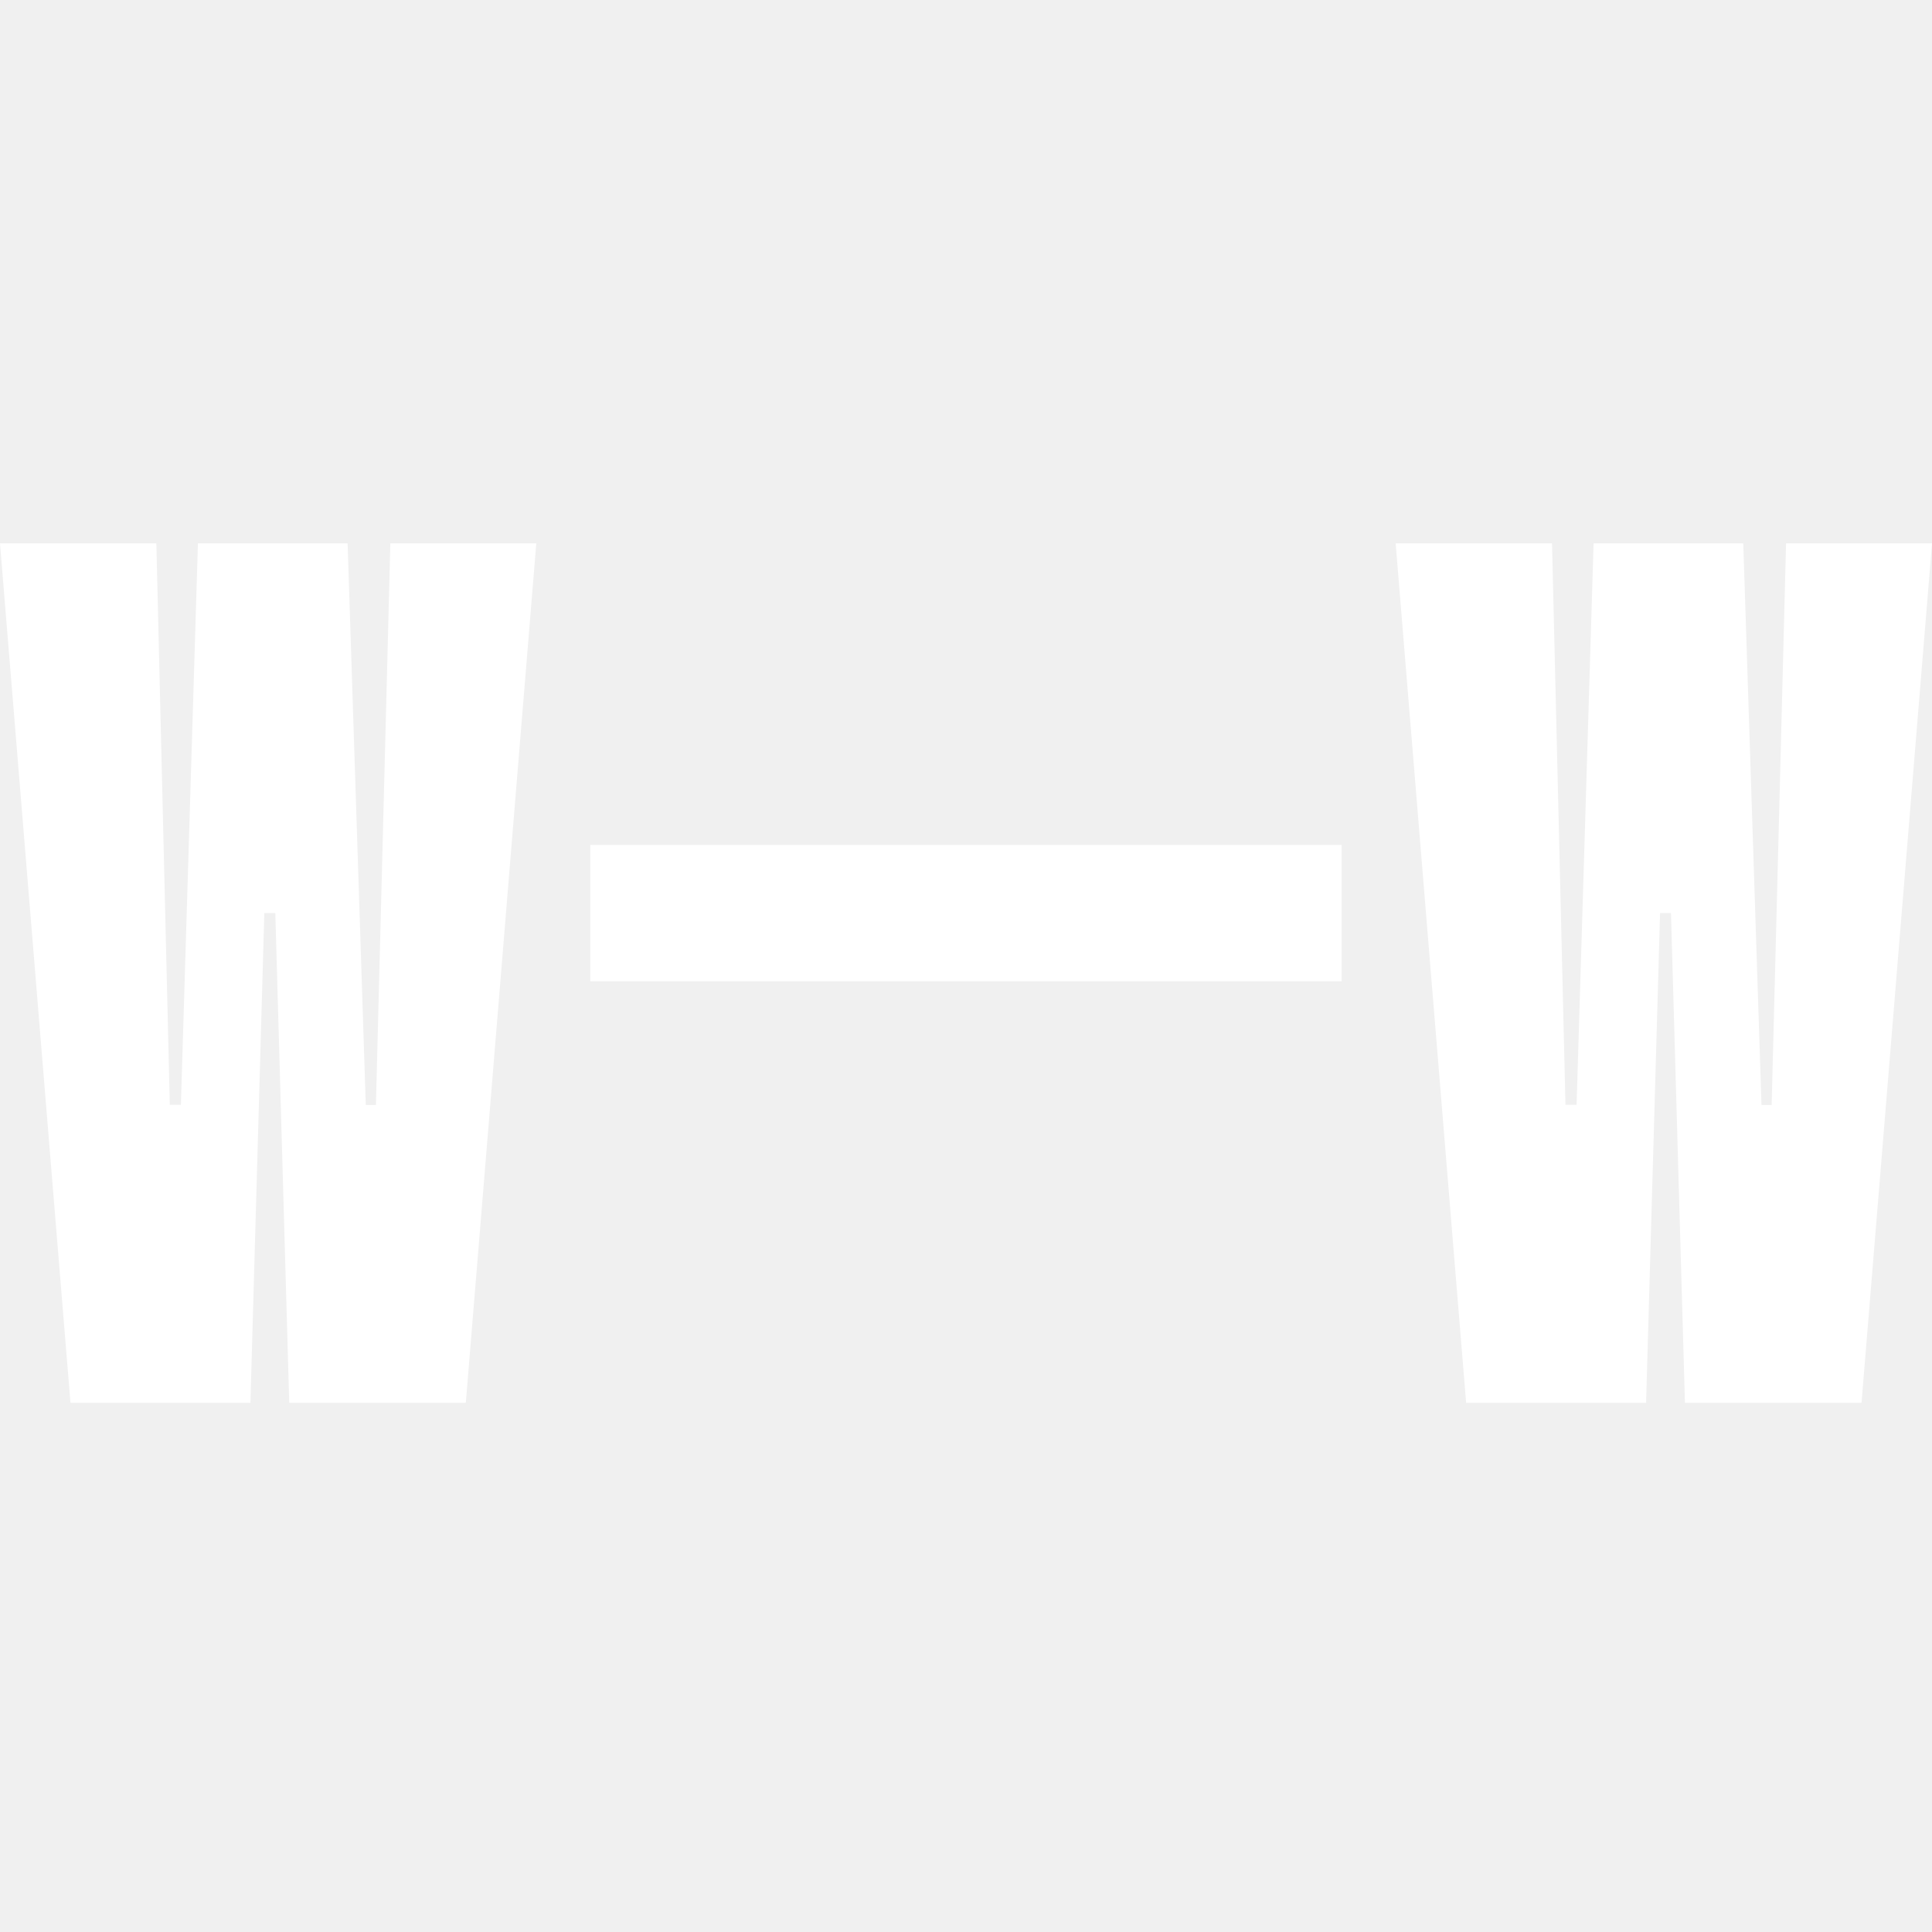
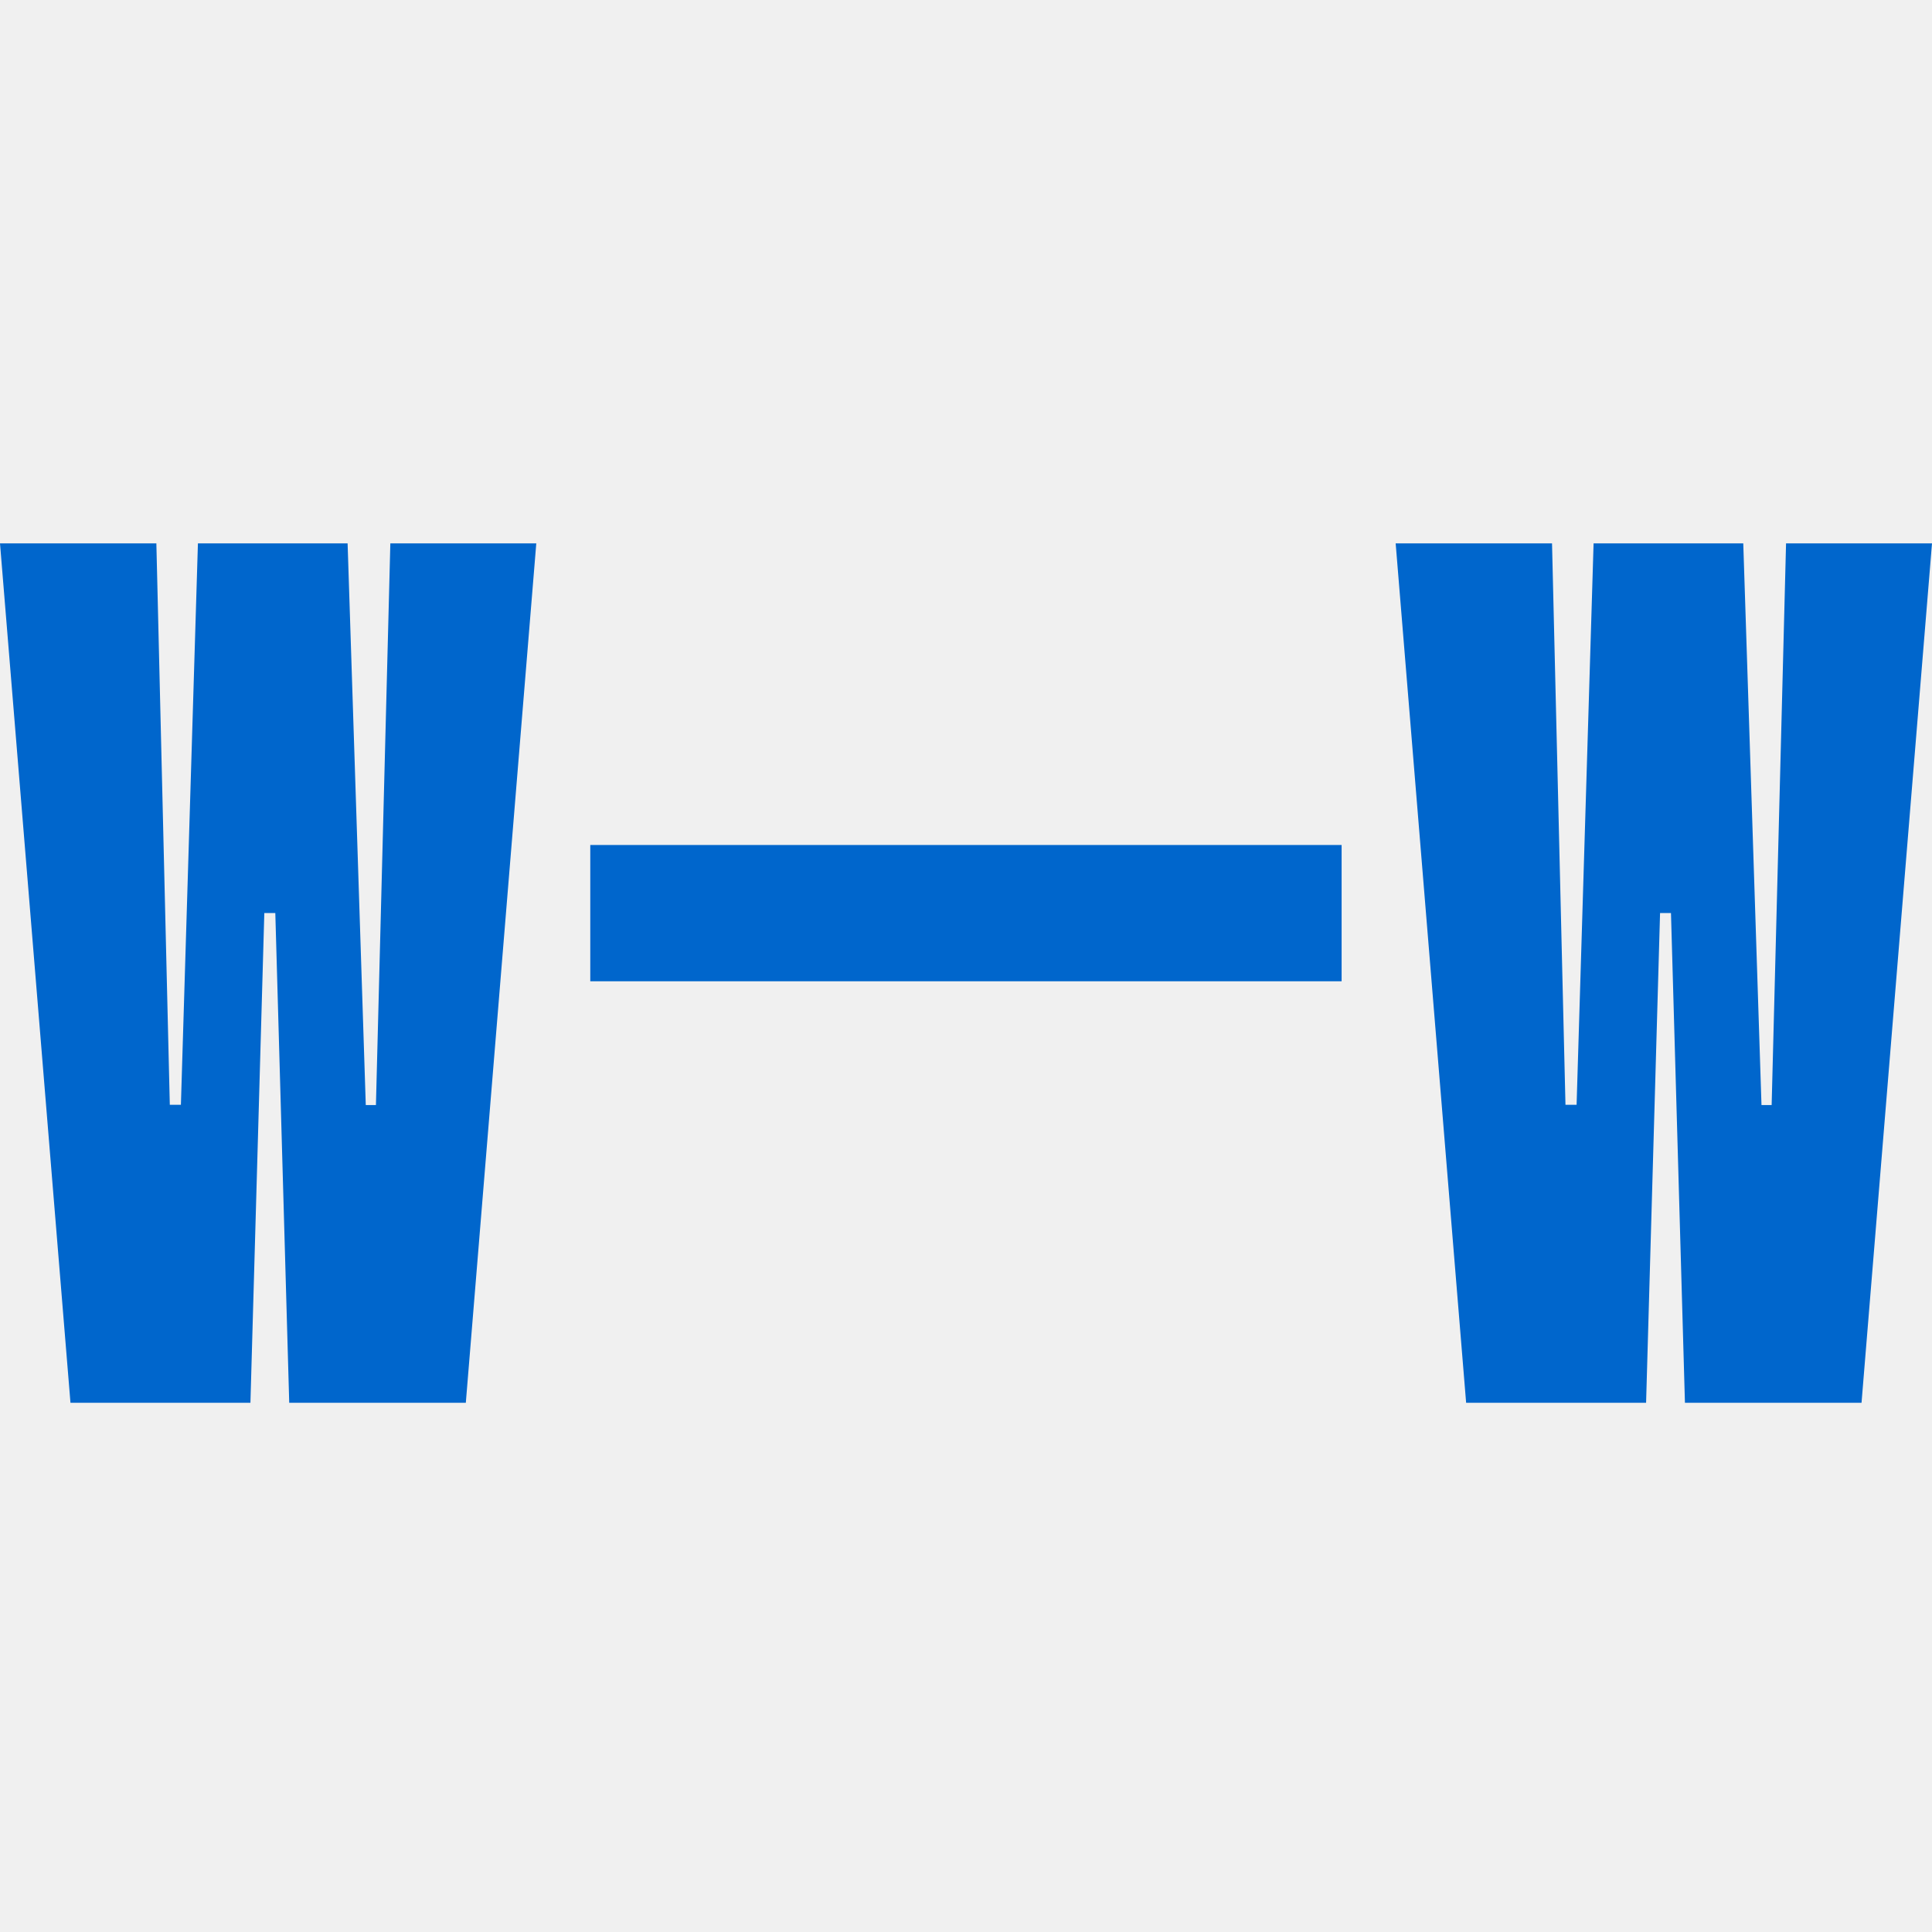
<svg xmlns="http://www.w3.org/2000/svg" width="74" height="74" viewBox="0 0 74 74" fill="none">
-   <path d="M14.951 20.812L14.399 42.326H14.01L13.314 20.812H7.581L6.929 42.316H6.504L5.989 20.812H0L2.699 53.729H9.592L10.124 34.971H10.545L11.078 53.729H17.842L20.541 20.812H14.951Z" fill="white" />
-   <path d="M68.41 20.812L67.858 42.326H67.469L66.771 20.812H61.038L60.387 42.316H59.961L59.446 20.812H53.457L56.156 53.729H63.049L63.584 34.971H64.002L64.537 53.729H71.301L74 20.812H68.41Z" fill="white" />
-   <path d="M51.387 32.365H22.609V37.585H51.387V32.365Z" fill="white" />
+   <path d="M14.951 20.812L14.399 42.326H14.01L13.314 20.812H7.581L6.929 42.316H6.504L5.989 20.812H0L2.699 53.729H9.592L10.124 34.971H10.545L11.078 53.729H17.842L20.541 20.812H14.951Z" fill="#0066CC" />
+   <path d="M68.41 20.812L67.858 42.326H67.469L66.771 20.812H61.038L60.387 42.316H59.961L59.446 20.812H53.457L56.156 53.729H63.049L63.584 34.971H64.002L64.537 53.729H71.301L74 20.812H68.41Z" fill="#0066CC" />
+   <path d="M51.387 32.365H22.609V37.585H51.387V32.365Z" fill="#0066CC" />
</svg>
